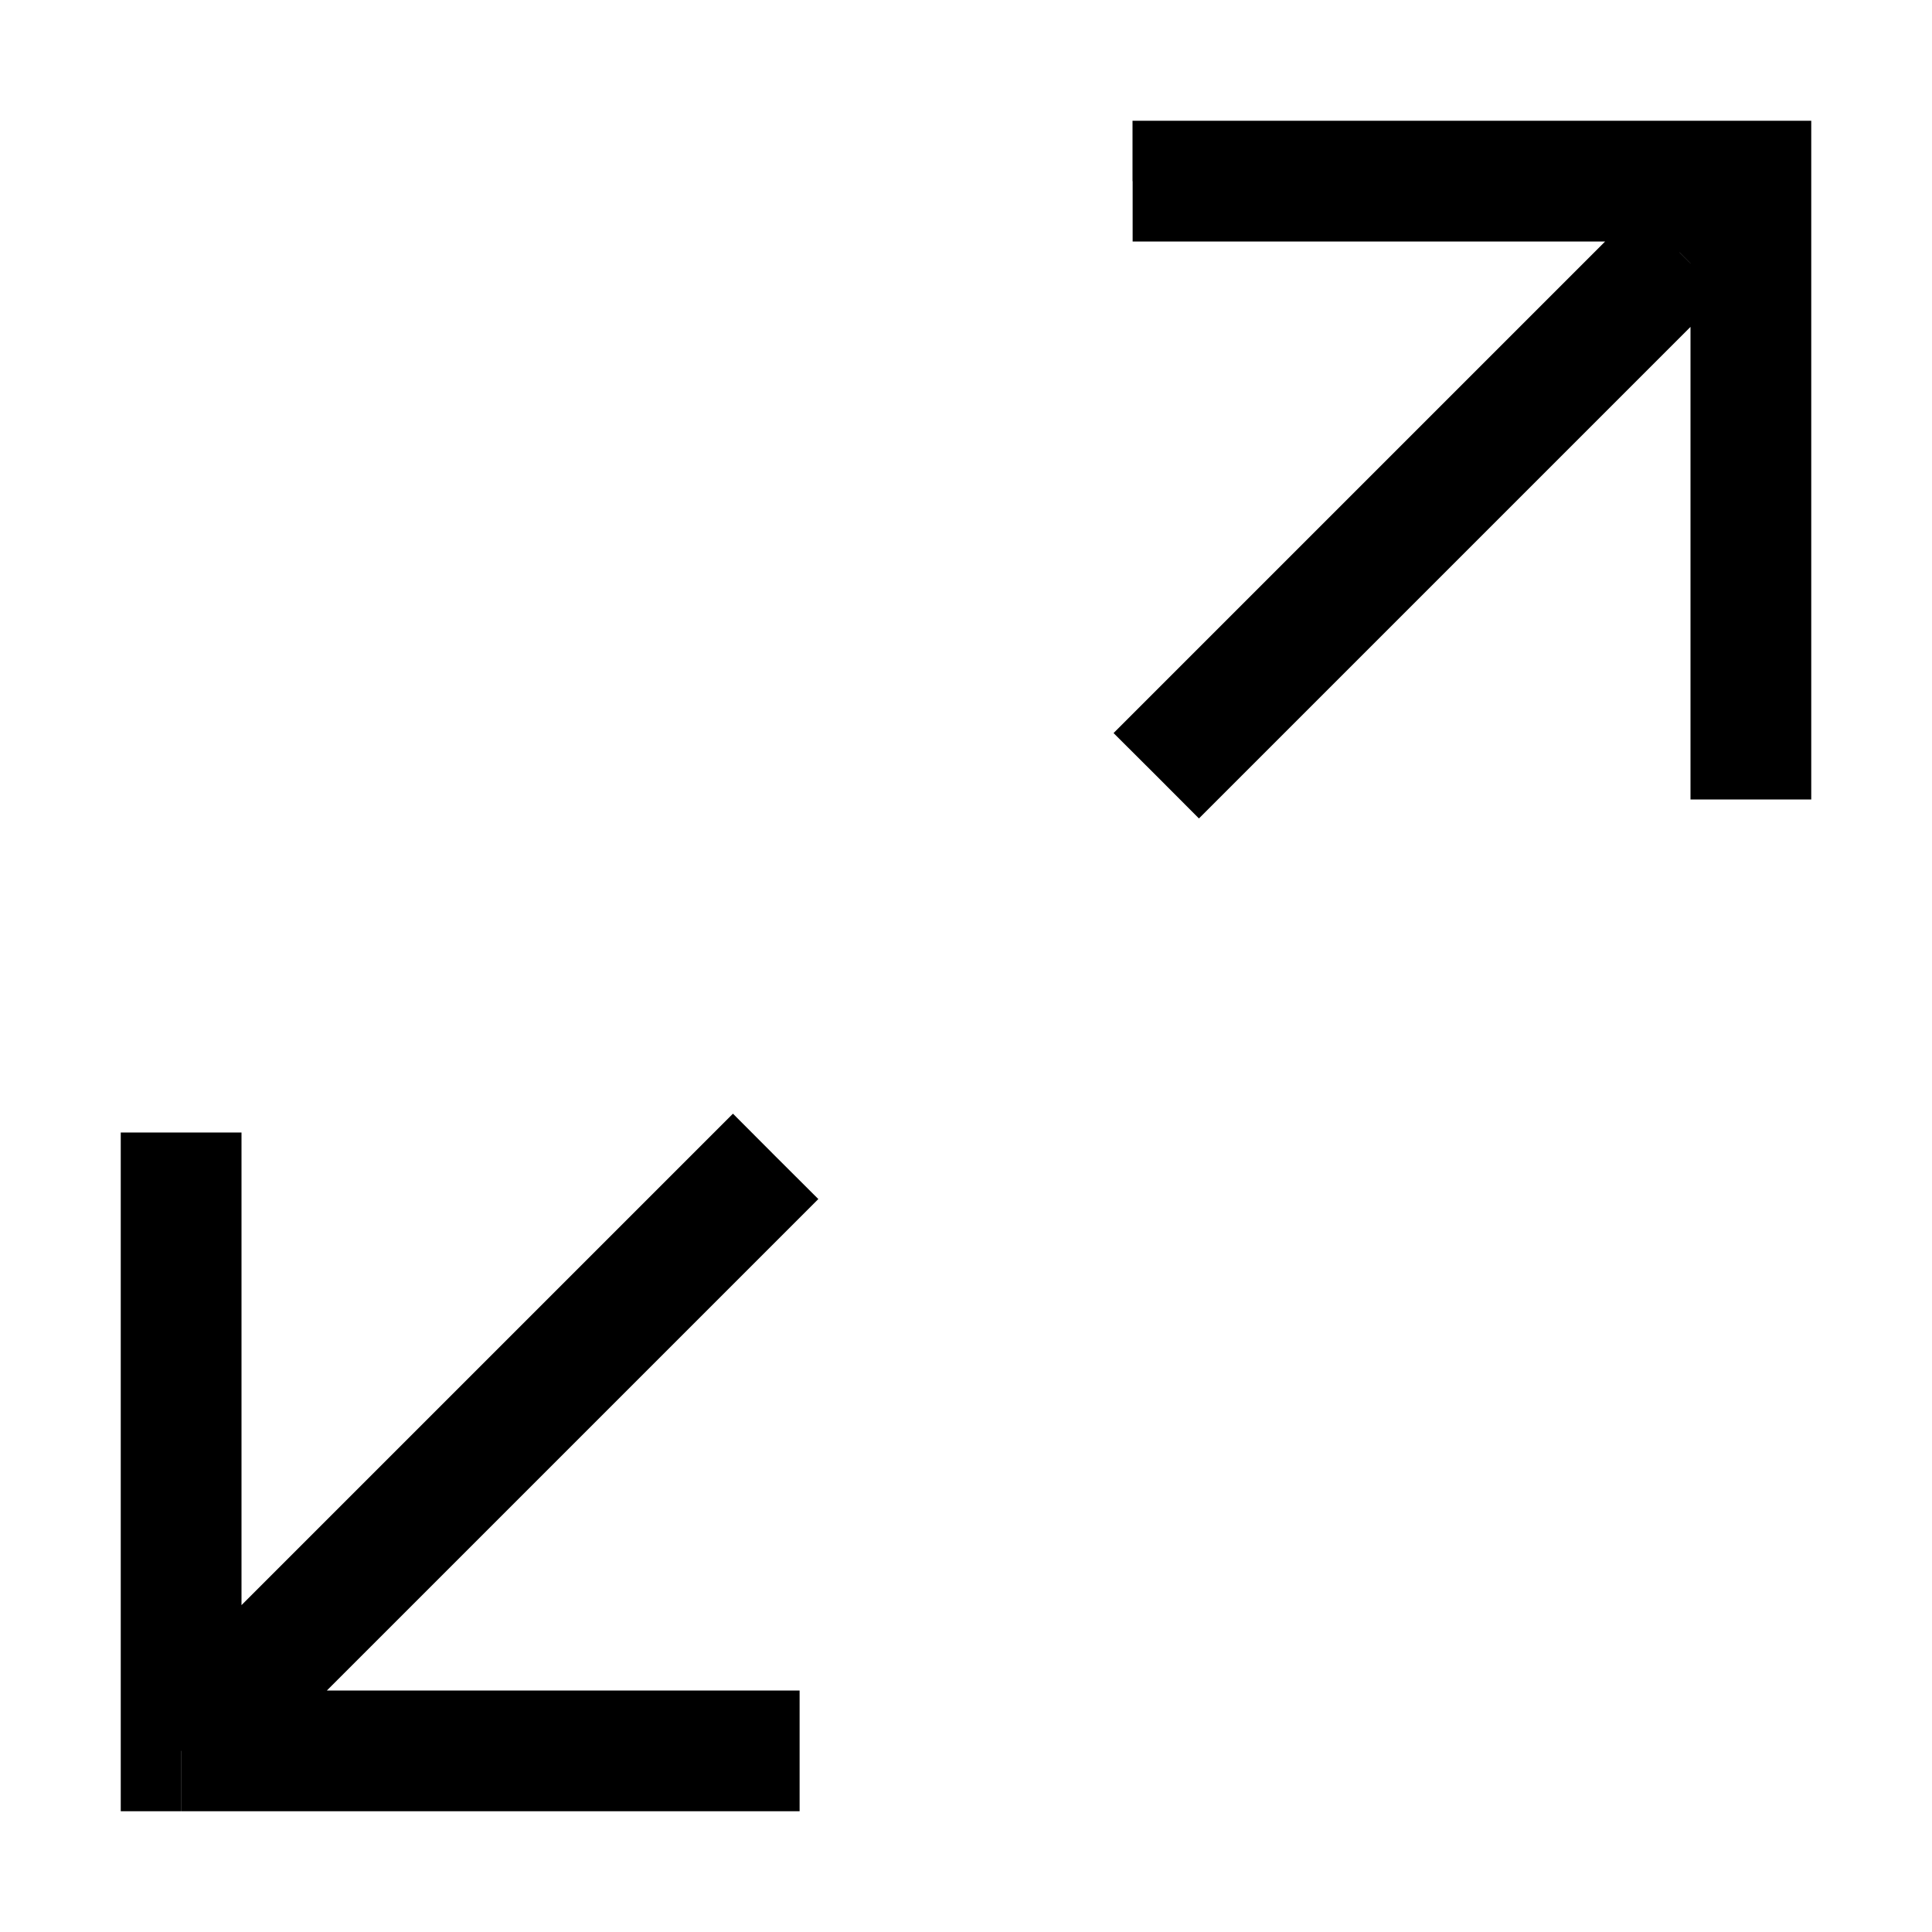
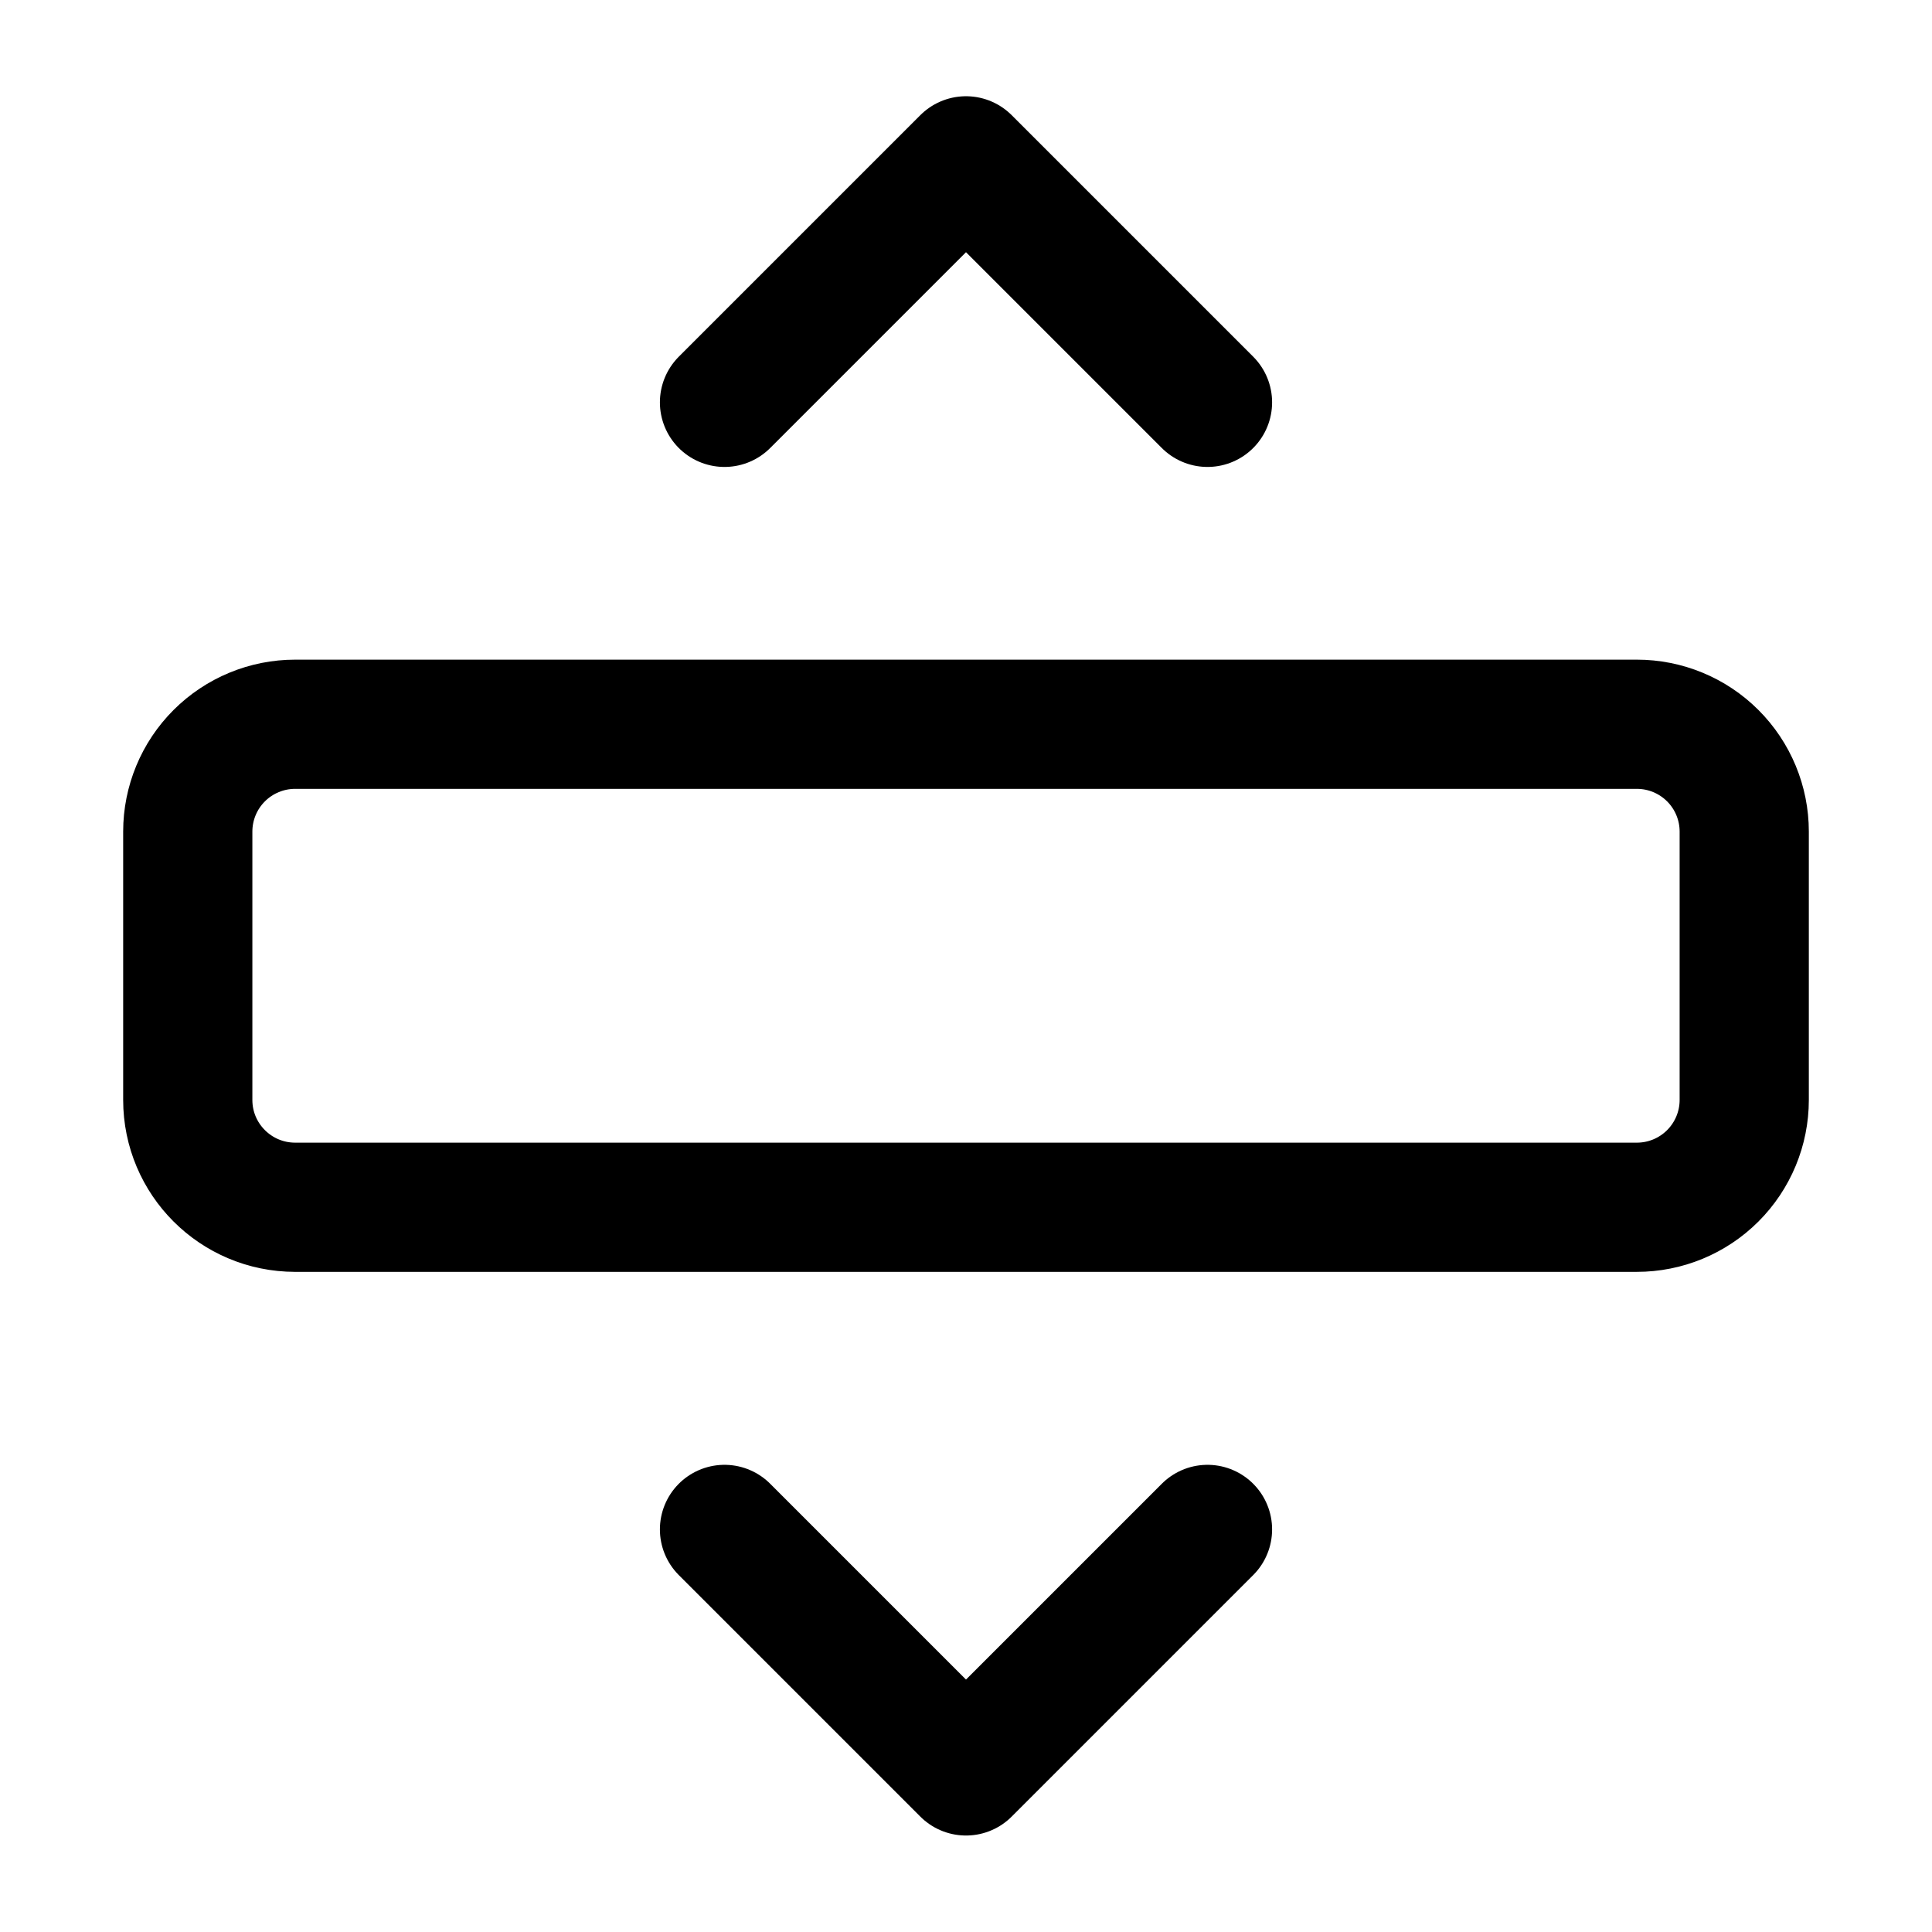
<svg xmlns="http://www.w3.org/2000/svg" fill="none" viewBox="0 0 16 16">
-   <path fill="currentColor" d="M14.5 1.5h.5V1h-.5v.5Zm-13 13H1v.5h.5v-.5ZM14.263 2.444a.5.5 0 1 0-.707-.707l.707.707ZM1.737 13.555a.5.5 0 1 0 .707.708l-.707-.707ZM9.38 1.5V2H14.5V1H9.379v.5Zm5.121 0H14v5.121h1V1.5h-.5Zm-13 13H2V9.379H1V14.5h.5Zm0 0v.5h5.121v-1H1.5v.5ZM13.91 2.09l-.354-.353-4.334 4.334.354.353.353.354 4.334-4.334-.354-.353ZM6.423 9.577l-.353-.354-4.334 4.334.354.353.353.354 4.334-4.334-.354-.353Z" />
+   <path stroke="currentColor" stroke-linecap="round" stroke-linejoin="round" stroke-width="1.07" d="M2.444 9.998h11.111a.889.889 0 0 0 .89-.889V6.887a.889.889 0 0 0-.89-.889H2.445a.889.889 0 0 0-.89.889v2.222c0 .491.398.889.89.889ZM6 3.332l2-2 2 2M6 12.666l2 2 2-2" />
</svg>
